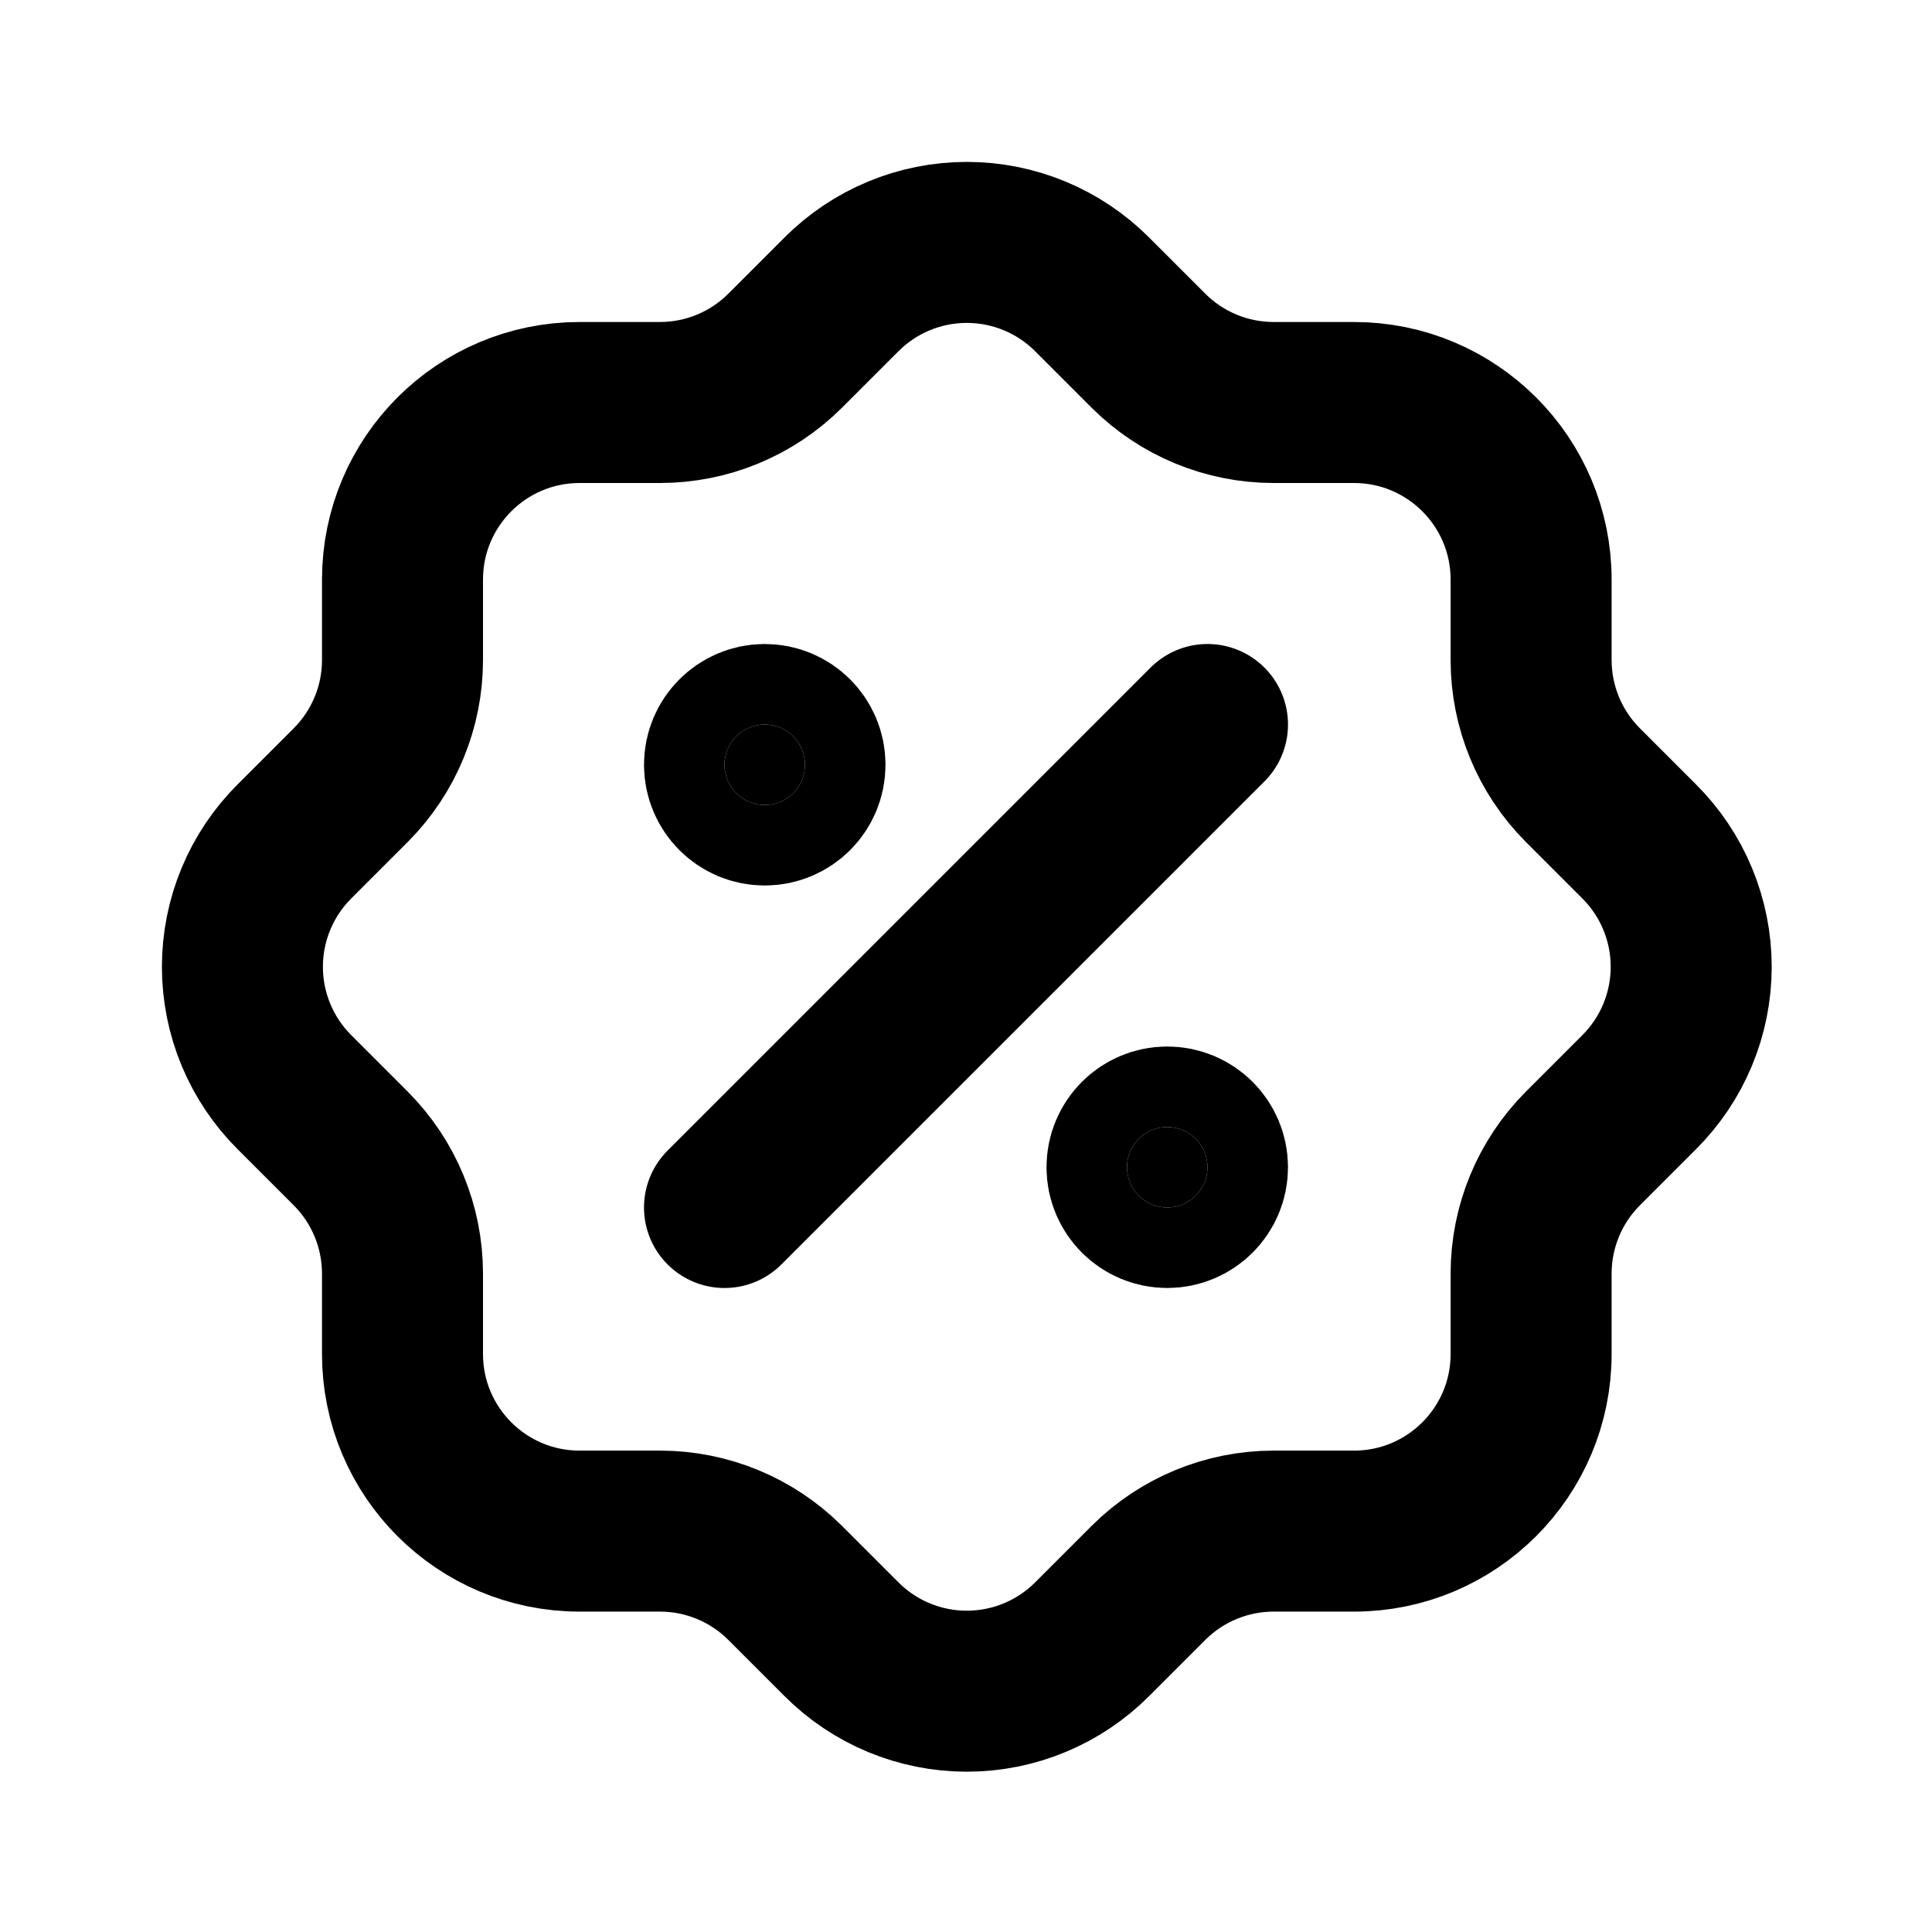
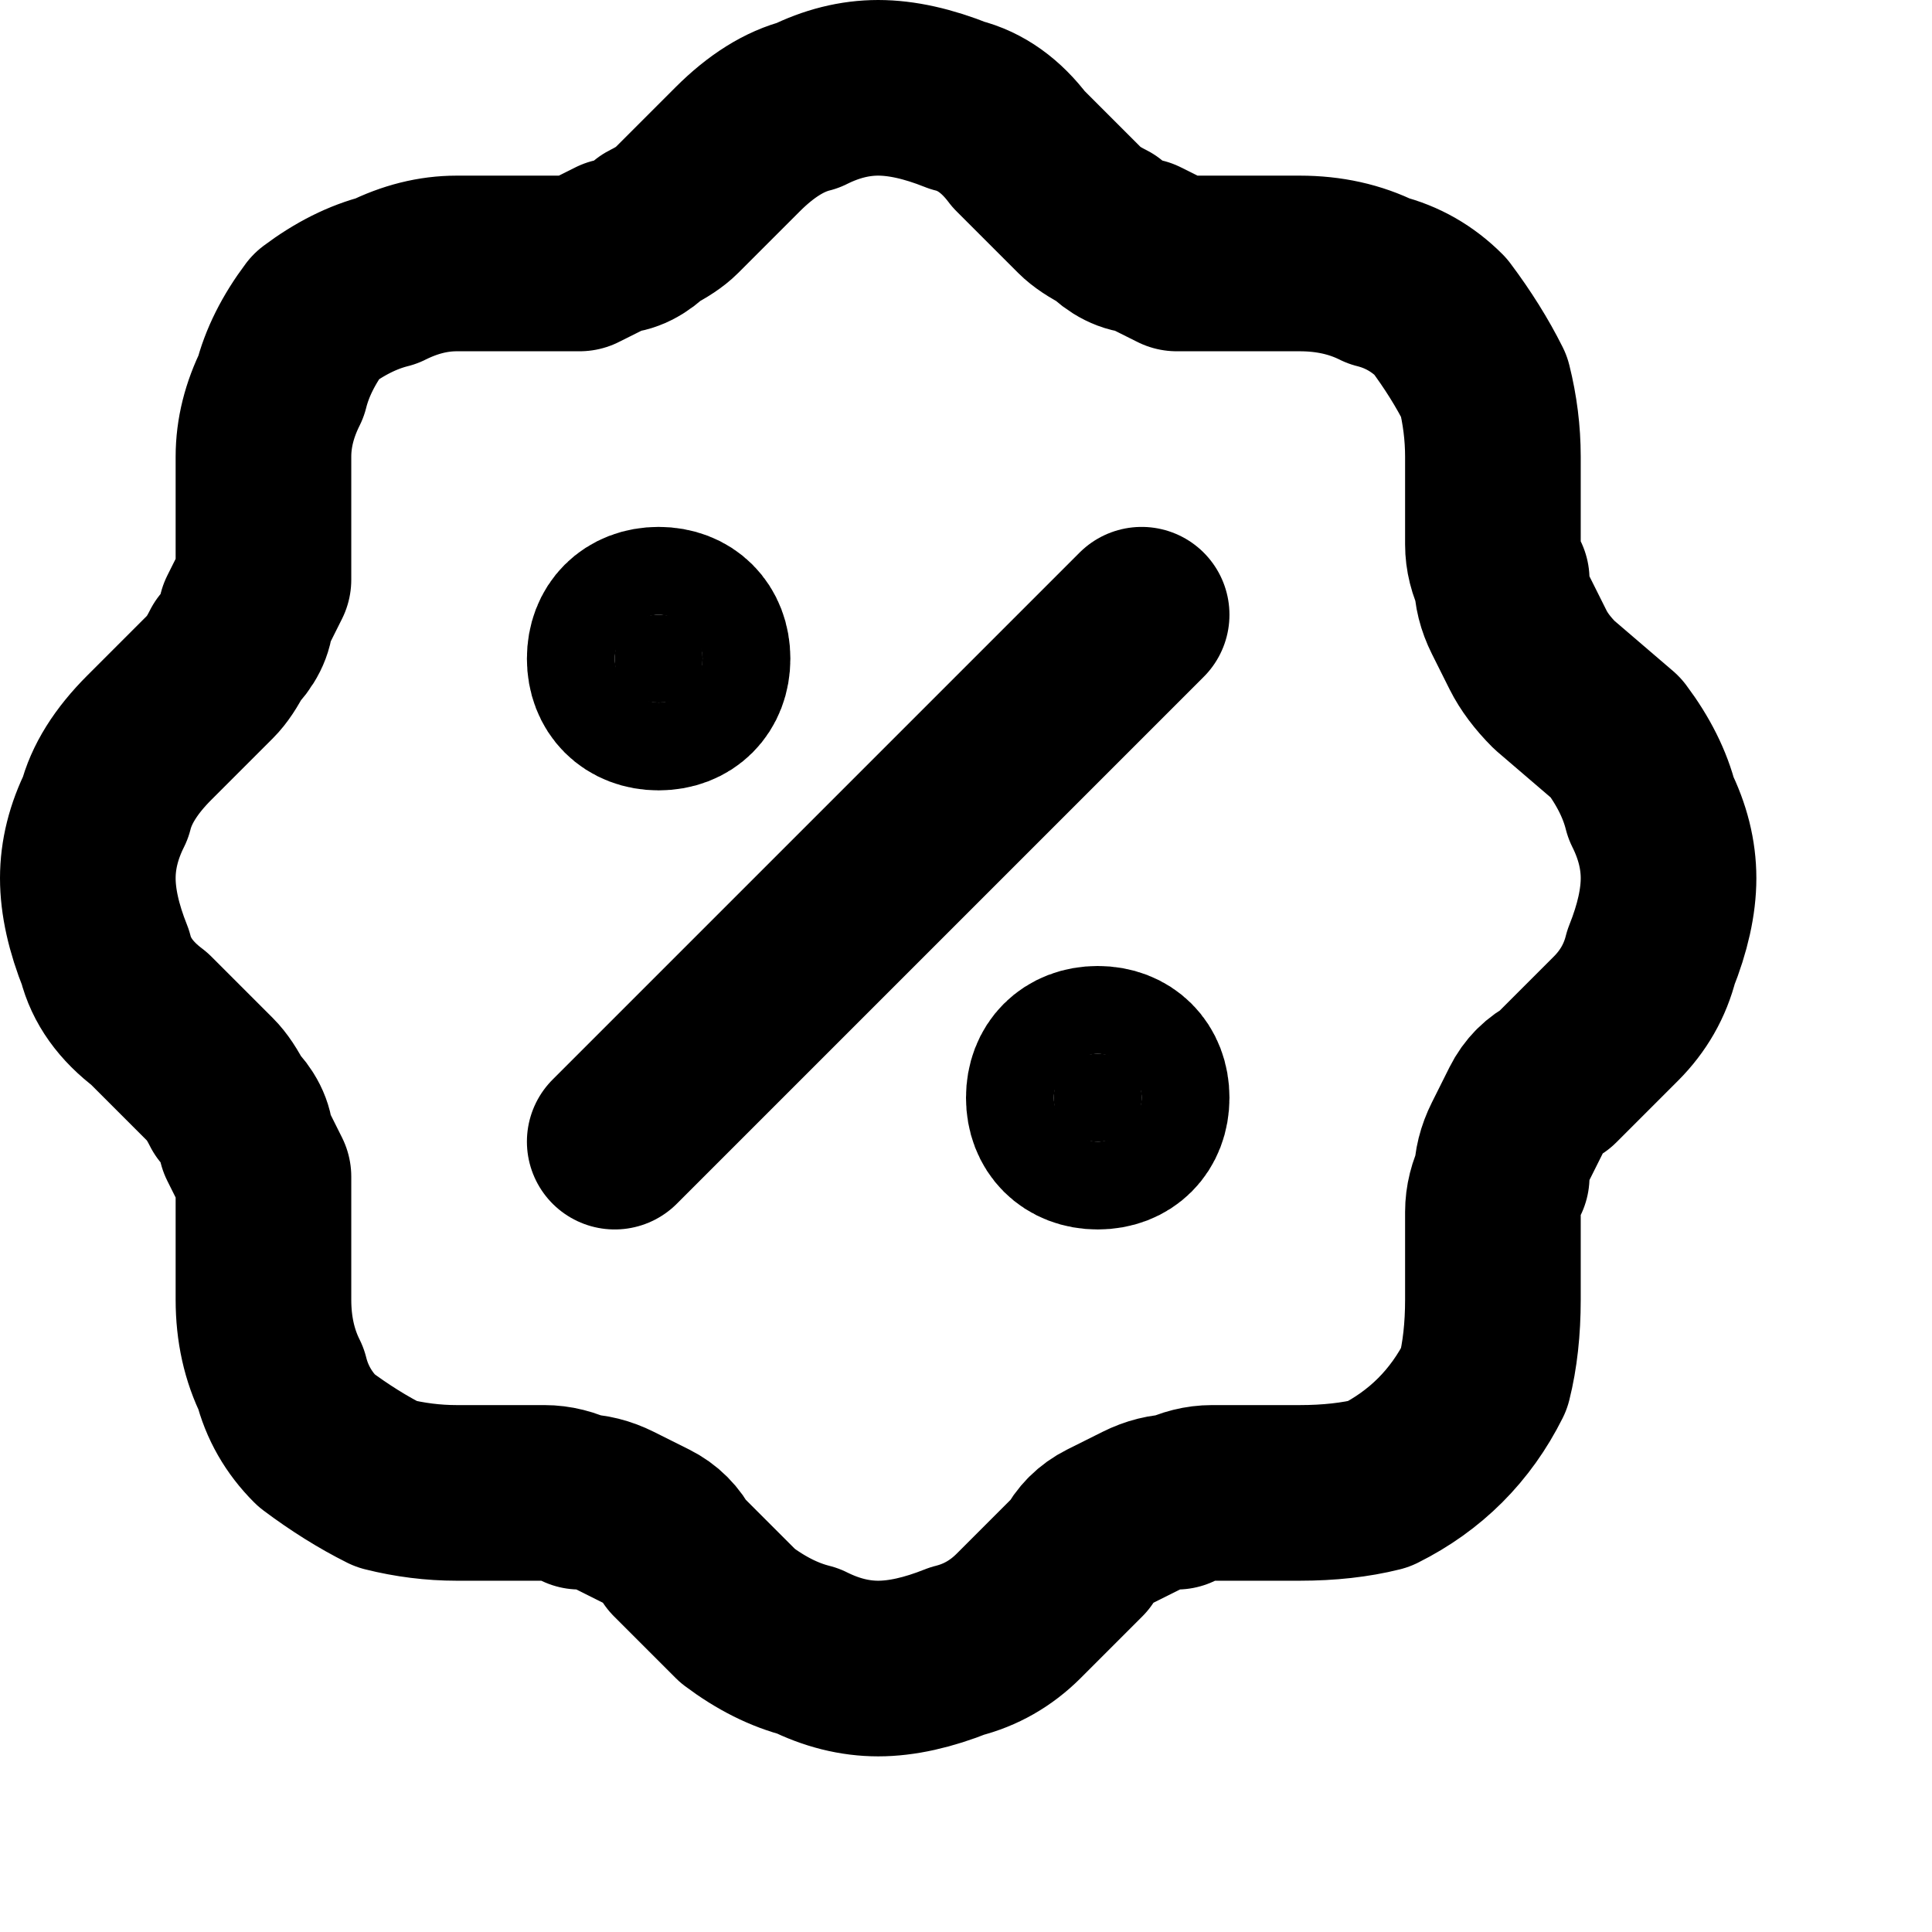
- <svg xmlns="http://www.w3.org/2000/svg" class="icon icon-tabler icon-tabler-discount-2" fill="none" height="24" stroke="currentColor" stroke-linecap="round" stroke-linejoin="round" stroke-width="2" viewBox="0 0 24 24" width="24">
-   <path d="M0 0h24v24H0z" fill="none" stroke="none" />
-   <line x1="9" x2="15" y1="15" y2="9" />
-   <circle cx="9.5" cy="9.5" fill="currentColor" r=".5" />
-   <circle cx="14.5" cy="14.5" fill="currentColor" r=".5" />
-   <path d="M5 7.2a2.2 2.2 0 0 1 2.2 -2.2h1a2.2 2.2 0 0 0 1.55 -.64l.7 -.7a2.2 2.2 0 0 1 3.12 0l.7 .7a2.2 2.2 0 0 0 1.55 .64h1a2.2 2.2 0 0 1 2.2 2.2v1a2.2 2.2 0 0 0 .64 1.55l.7 .7a2.2 2.2 0 0 1 0 3.12l-.7 .7a2.2 2.2 0 0 0 -.64 1.55v1a2.2 2.2 0 0 1 -2.2 2.2h-1a2.2 2.2 0 0 0 -1.55 .64l-.7 .7a2.2 2.2 0 0 1 -3.12 0l-.7 -.7a2.2 2.2 0 0 0 -1.55 -.64h-1a2.2 2.2 0 0 1 -2.2 -2.2v-1a2.2 2.2 0 0 0 -.64 -1.55l-.7 -.7a2.2 2.2 0 0 1 0 -3.12l.7 -.7a2.2 2.2 0 0 0 .64 -1.55v-1" />
+ <svg xmlns="http://www.w3.org/2000/svg" version="1.2" viewBox="0 0 22 22" width="22" height="22">
+   <style>.a{fill:none}.b{fill:none;stroke:#000;stroke-linecap:round;stroke-linejoin:round;stroke-width:2}.c{stroke:#000;stroke-linecap:round;stroke-linejoin:round;stroke-width:2}</style>
+   <path class="a" d="m-2-2h24v24h-24z" />
+   <path class="b" d="m7 13l6-6" />
+   <path class="c" d="m7.5 8c-0.3 0-0.5-0.2-0.5-0.5 0-0.3 0.2-0.5 0.5-0.5 0.3 0 0.5 0.2 0.5 0.5 0 0.3-0.2 0.5-0.5 0.5z" />
+   <path class="c" d="m12.5 13c-0.3 0-0.5-0.2-0.5-0.5 0-0.3 0.2-0.5 0.5-0.5 0.3 0 0.5 0.2 0.5 0.5 0 0.3-0.2 0.5-0.5 0.5z" />
+   <path class="b" d="m3 5.2q0-0.4 0.2-0.8 0.1-0.4 0.4-0.8 0.4-0.3 0.8-0.4 0.4-0.2 0.8-0.2h1q0.2 0 0.4 0 0.2-0.1 0.4-0.2 0.2 0 0.4-0.2 0.2-0.1 0.3-0.2l0.7-0.7q0.4-0.4 0.8-0.5 0.4-0.2 0.8-0.2 0.4 0 0.9 0.2 0.4 0.1 0.7 0.5l0.7 0.7q0.1 0.1 0.3 0.2 0.2 0.2 0.4 0.2 0.2 0.1 0.4 0.2 0.2 0 0.4 0h1q0.5 0 0.9 0.2 0.4 0.1 0.7 0.4 0.3 0.4 0.5 0.8 0.1 0.4 0.1 0.8v1q0 0.2 0.1 0.4 0 0.2 0.1 0.4 0.1 0.2 0.2 0.4 0.1 0.2 0.3 0.4l0.7 0.6q0.3 0.4 0.4 0.8 0.2 0.4 0.2 0.8 0 0.4-0.2 0.9-0.1 0.4-0.4 0.7l-0.7 0.7q-0.2 0.1-0.3 0.3-0.1 0.2-0.2 0.4-0.1 0.2-0.1 0.4-0.1 0.2-0.1 0.4v1q0 0.5-0.1 0.9-0.2 0.4-0.5 0.7-0.3 0.3-0.7 0.5-0.4 0.1-0.9 0.1h-1q-0.2 0-0.4 0.1-0.2 0-0.4 0.1-0.2 0.1-0.4 0.2-0.2 0.1-0.3 0.3l-0.7 0.7q-0.3 0.3-0.7 0.4-0.5 0.2-0.9 0.2-0.4 0-0.8-0.2-0.4-0.1-0.8-0.4l-0.7-0.7q-0.1-0.2-0.3-0.3-0.2-0.1-0.4-0.2-0.2-0.1-0.4-0.1-0.2-0.1-0.4-0.1h-1q-0.4 0-0.8-0.1-0.4-0.2-0.8-0.5-0.3-0.3-0.4-0.7-0.2-0.4-0.2-0.9v-1q0-0.2 0-0.4-0.1-0.2-0.2-0.4 0-0.2-0.2-0.4-0.1-0.2-0.2-0.3l-0.7-0.7q-0.4-0.3-0.5-0.7-0.2-0.5-0.2-0.9 0-0.4 0.2-0.8 0.1-0.4 0.5-0.8l0.7-0.7q0.1-0.1 0.2-0.3 0.2-0.2 0.2-0.4 0.1-0.2 0.2-0.4 0-0.2 0-0.4z" />
</svg>
